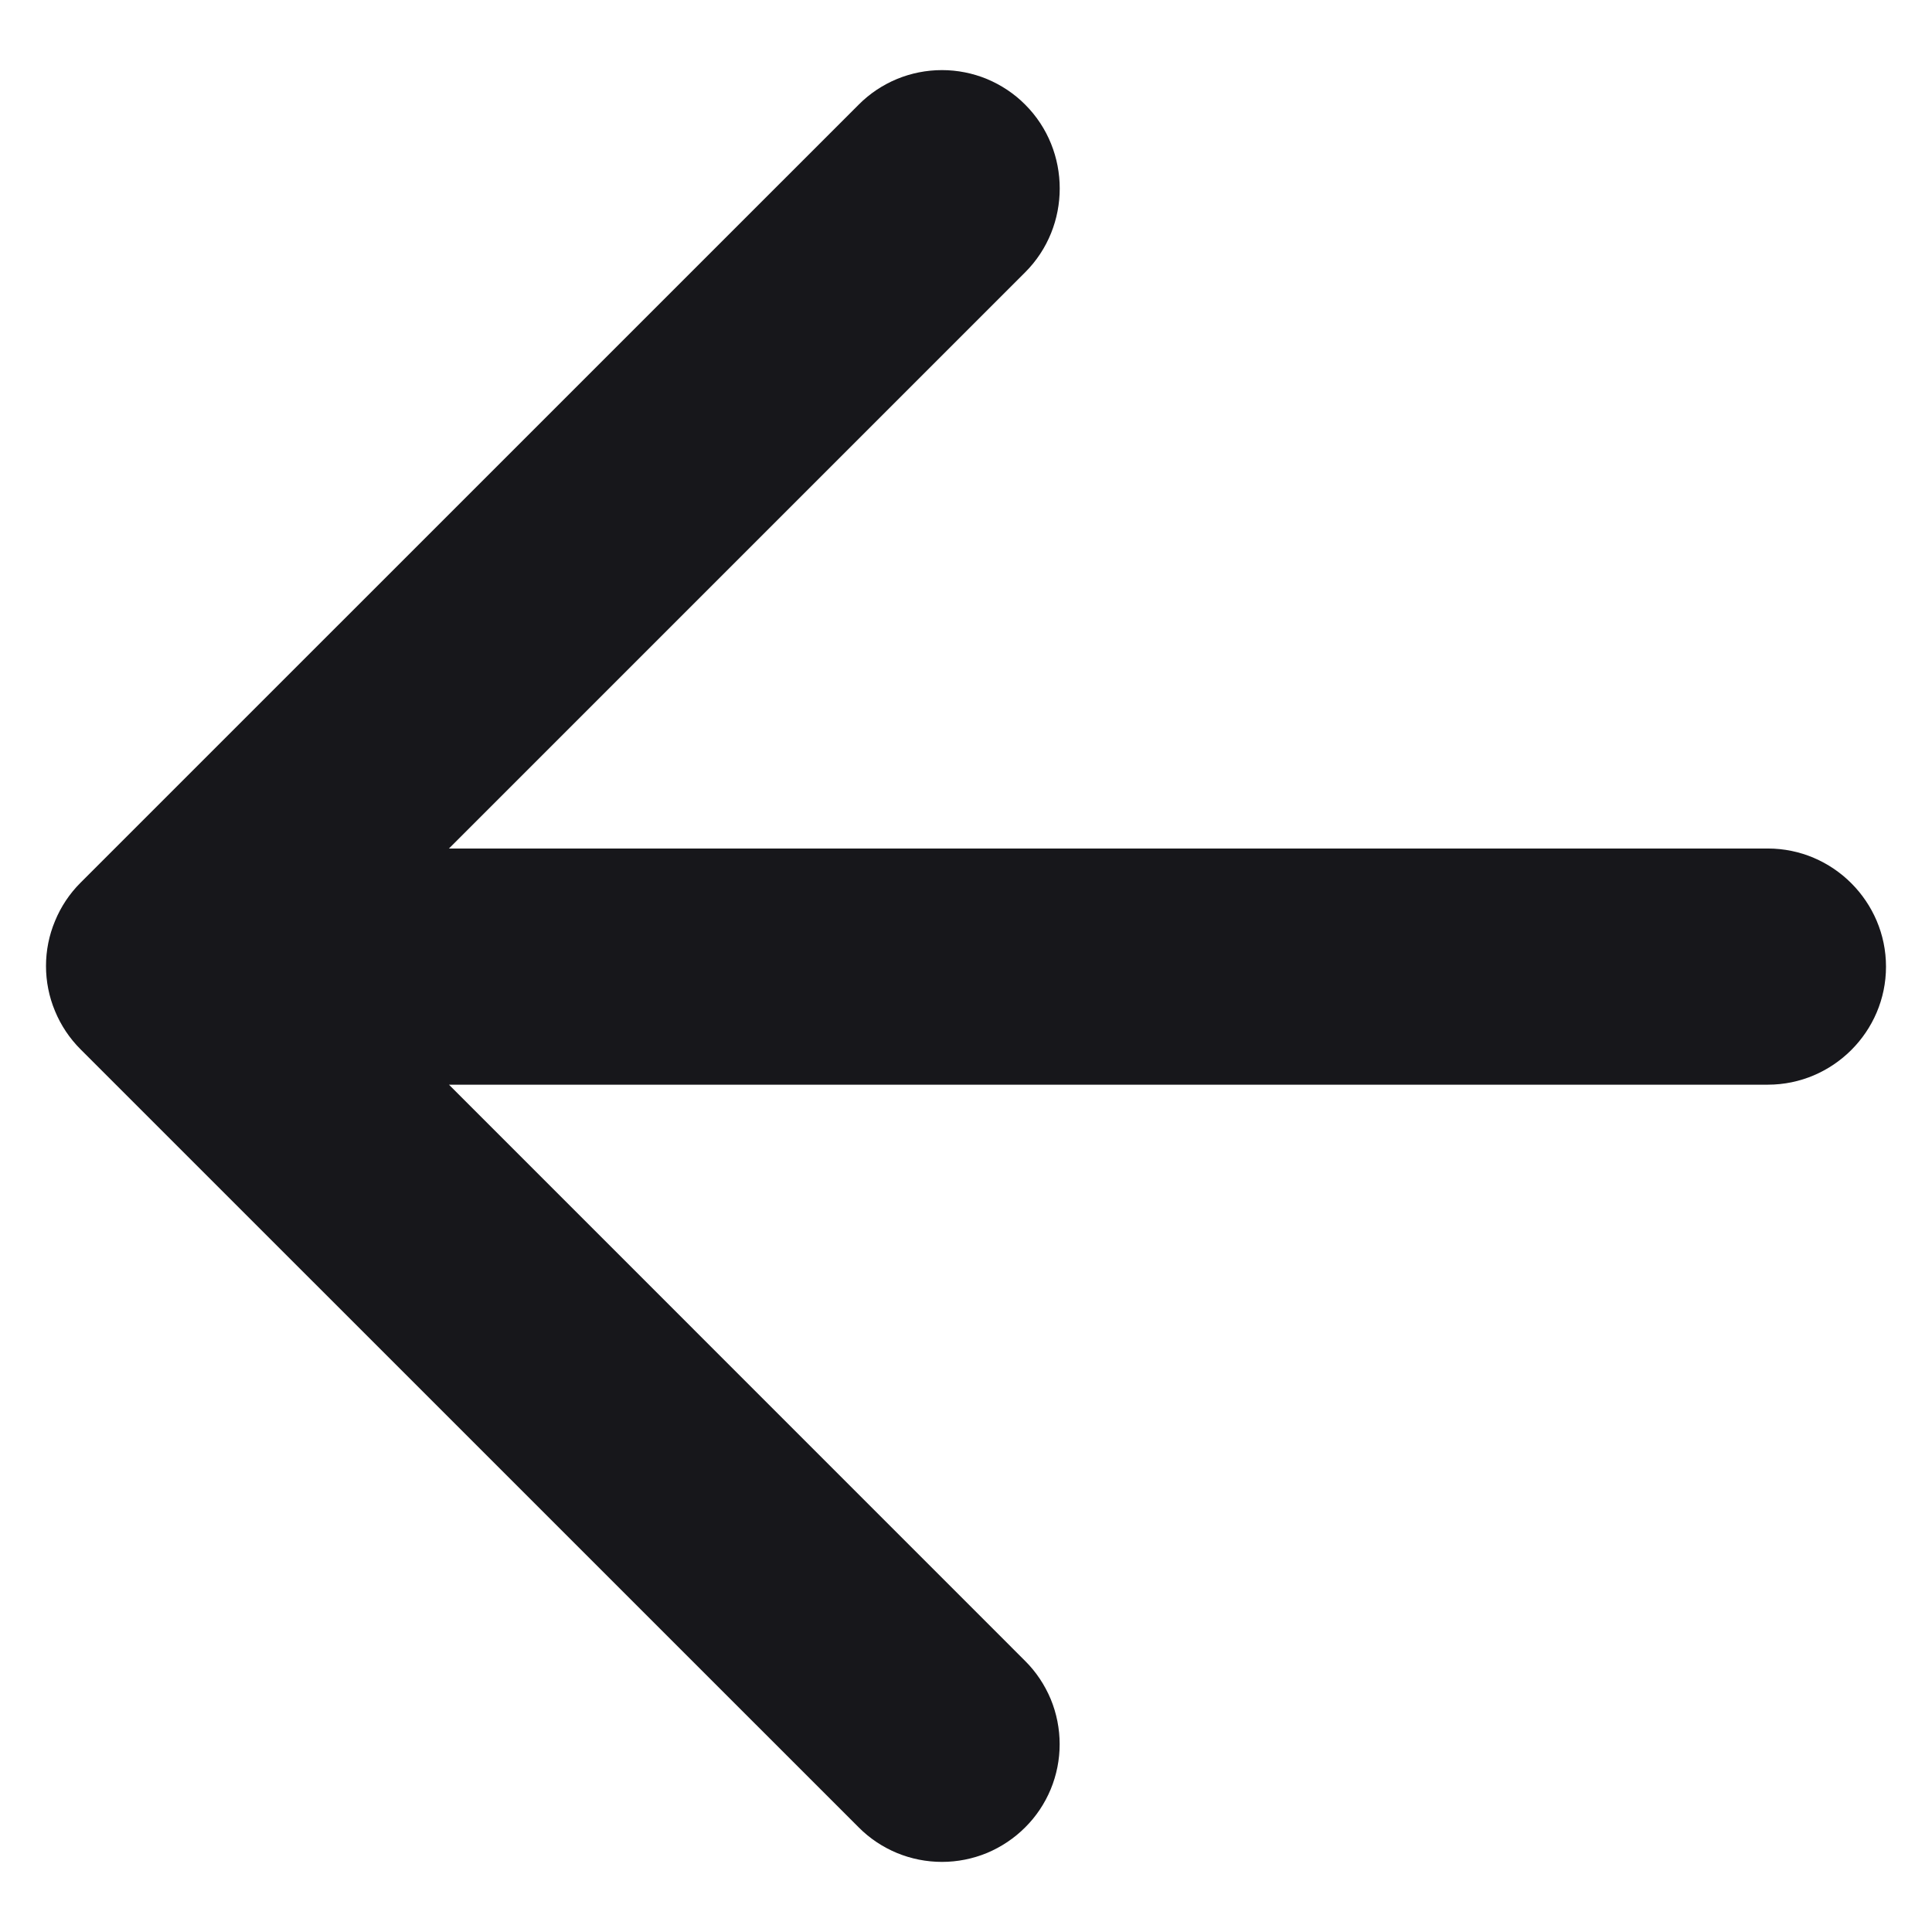
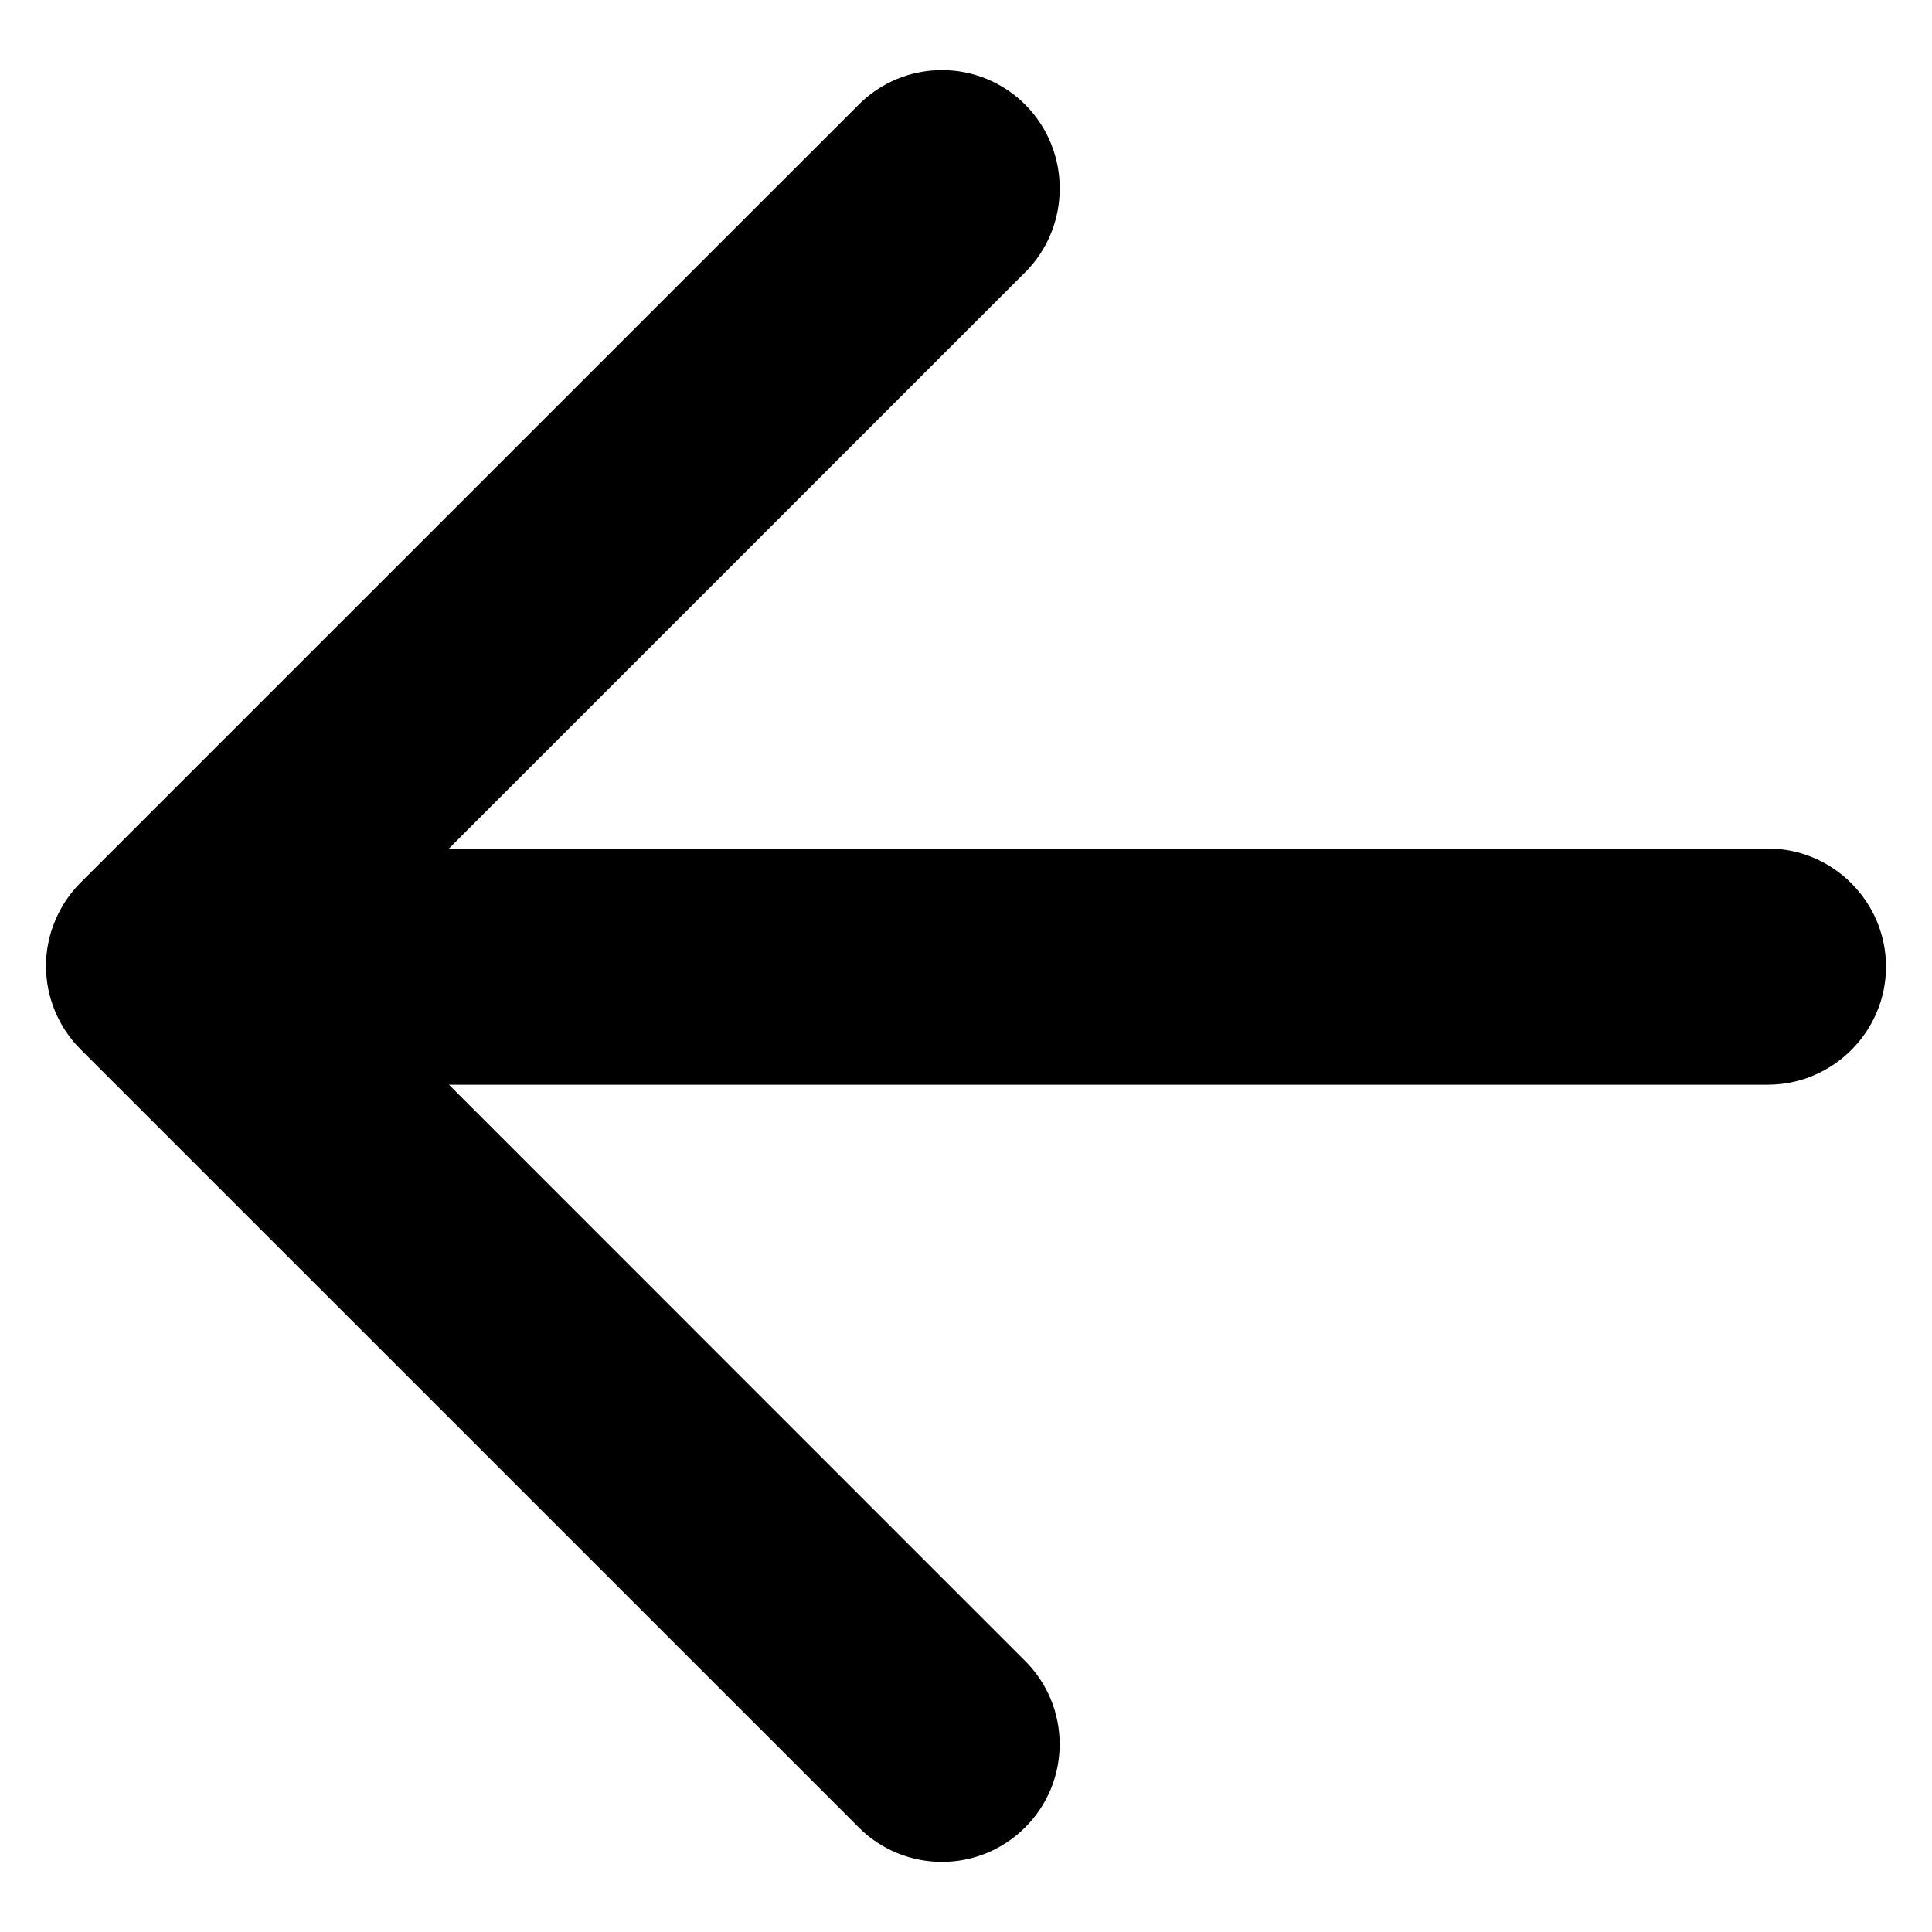
<svg xmlns="http://www.w3.org/2000/svg" width="21" height="21" viewBox="0 0 21 21" fill="none">
-   <path d="M19.216 9.223H4.88L11.143 2.96C11.644 2.459 11.644 1.638 11.143 1.137C11.025 1.018 10.883 0.924 10.728 0.859C10.573 0.795 10.406 0.762 10.239 0.762C10.07 0.762 9.904 0.795 9.749 0.859C9.593 0.924 9.452 1.018 9.334 1.137L0.875 9.595C0.756 9.714 0.662 9.855 0.598 10.011C0.533 10.166 0.5 10.332 0.5 10.5C0.5 10.668 0.533 10.835 0.598 10.99C0.662 11.145 0.756 11.286 0.875 11.405L9.334 19.863C9.452 19.982 9.593 20.076 9.749 20.141C9.904 20.205 10.07 20.238 10.239 20.238C10.406 20.238 10.573 20.205 10.728 20.141C10.883 20.076 11.024 19.982 11.143 19.863C11.262 19.745 11.356 19.604 11.421 19.448C11.485 19.293 11.518 19.127 11.518 18.959C11.518 18.791 11.485 18.624 11.421 18.469C11.356 18.314 11.262 18.172 11.143 18.054L4.88 11.79H19.216C19.922 11.79 20.5 11.213 20.5 10.507C20.5 9.801 19.922 9.223 19.216 9.223Z" fill="#17171B" />
+   <path d="M19.216 9.223H4.88L11.143 2.96C11.644 2.459 11.644 1.638 11.143 1.137C11.025 1.018 10.883 0.924 10.728 0.859C10.573 0.795 10.406 0.762 10.239 0.762C10.07 0.762 9.904 0.795 9.749 0.859C9.593 0.924 9.452 1.018 9.334 1.137L0.875 9.595C0.756 9.714 0.662 9.855 0.598 10.011C0.533 10.166 0.5 10.332 0.5 10.5C0.5 10.668 0.533 10.835 0.598 10.99C0.662 11.145 0.756 11.286 0.875 11.405L9.334 19.863C9.452 19.982 9.593 20.076 9.749 20.141C9.904 20.205 10.07 20.238 10.239 20.238C10.406 20.238 10.573 20.205 10.728 20.141C10.883 20.076 11.024 19.982 11.143 19.863C11.262 19.745 11.356 19.604 11.421 19.448C11.485 19.293 11.518 19.127 11.518 18.959C11.518 18.791 11.485 18.624 11.421 18.469C11.356 18.314 11.262 18.172 11.143 18.054L4.88 11.79H19.216C19.922 11.79 20.5 11.213 20.5 10.507C20.5 9.801 19.922 9.223 19.216 9.223Z" fill="currentColor" />
</svg>
